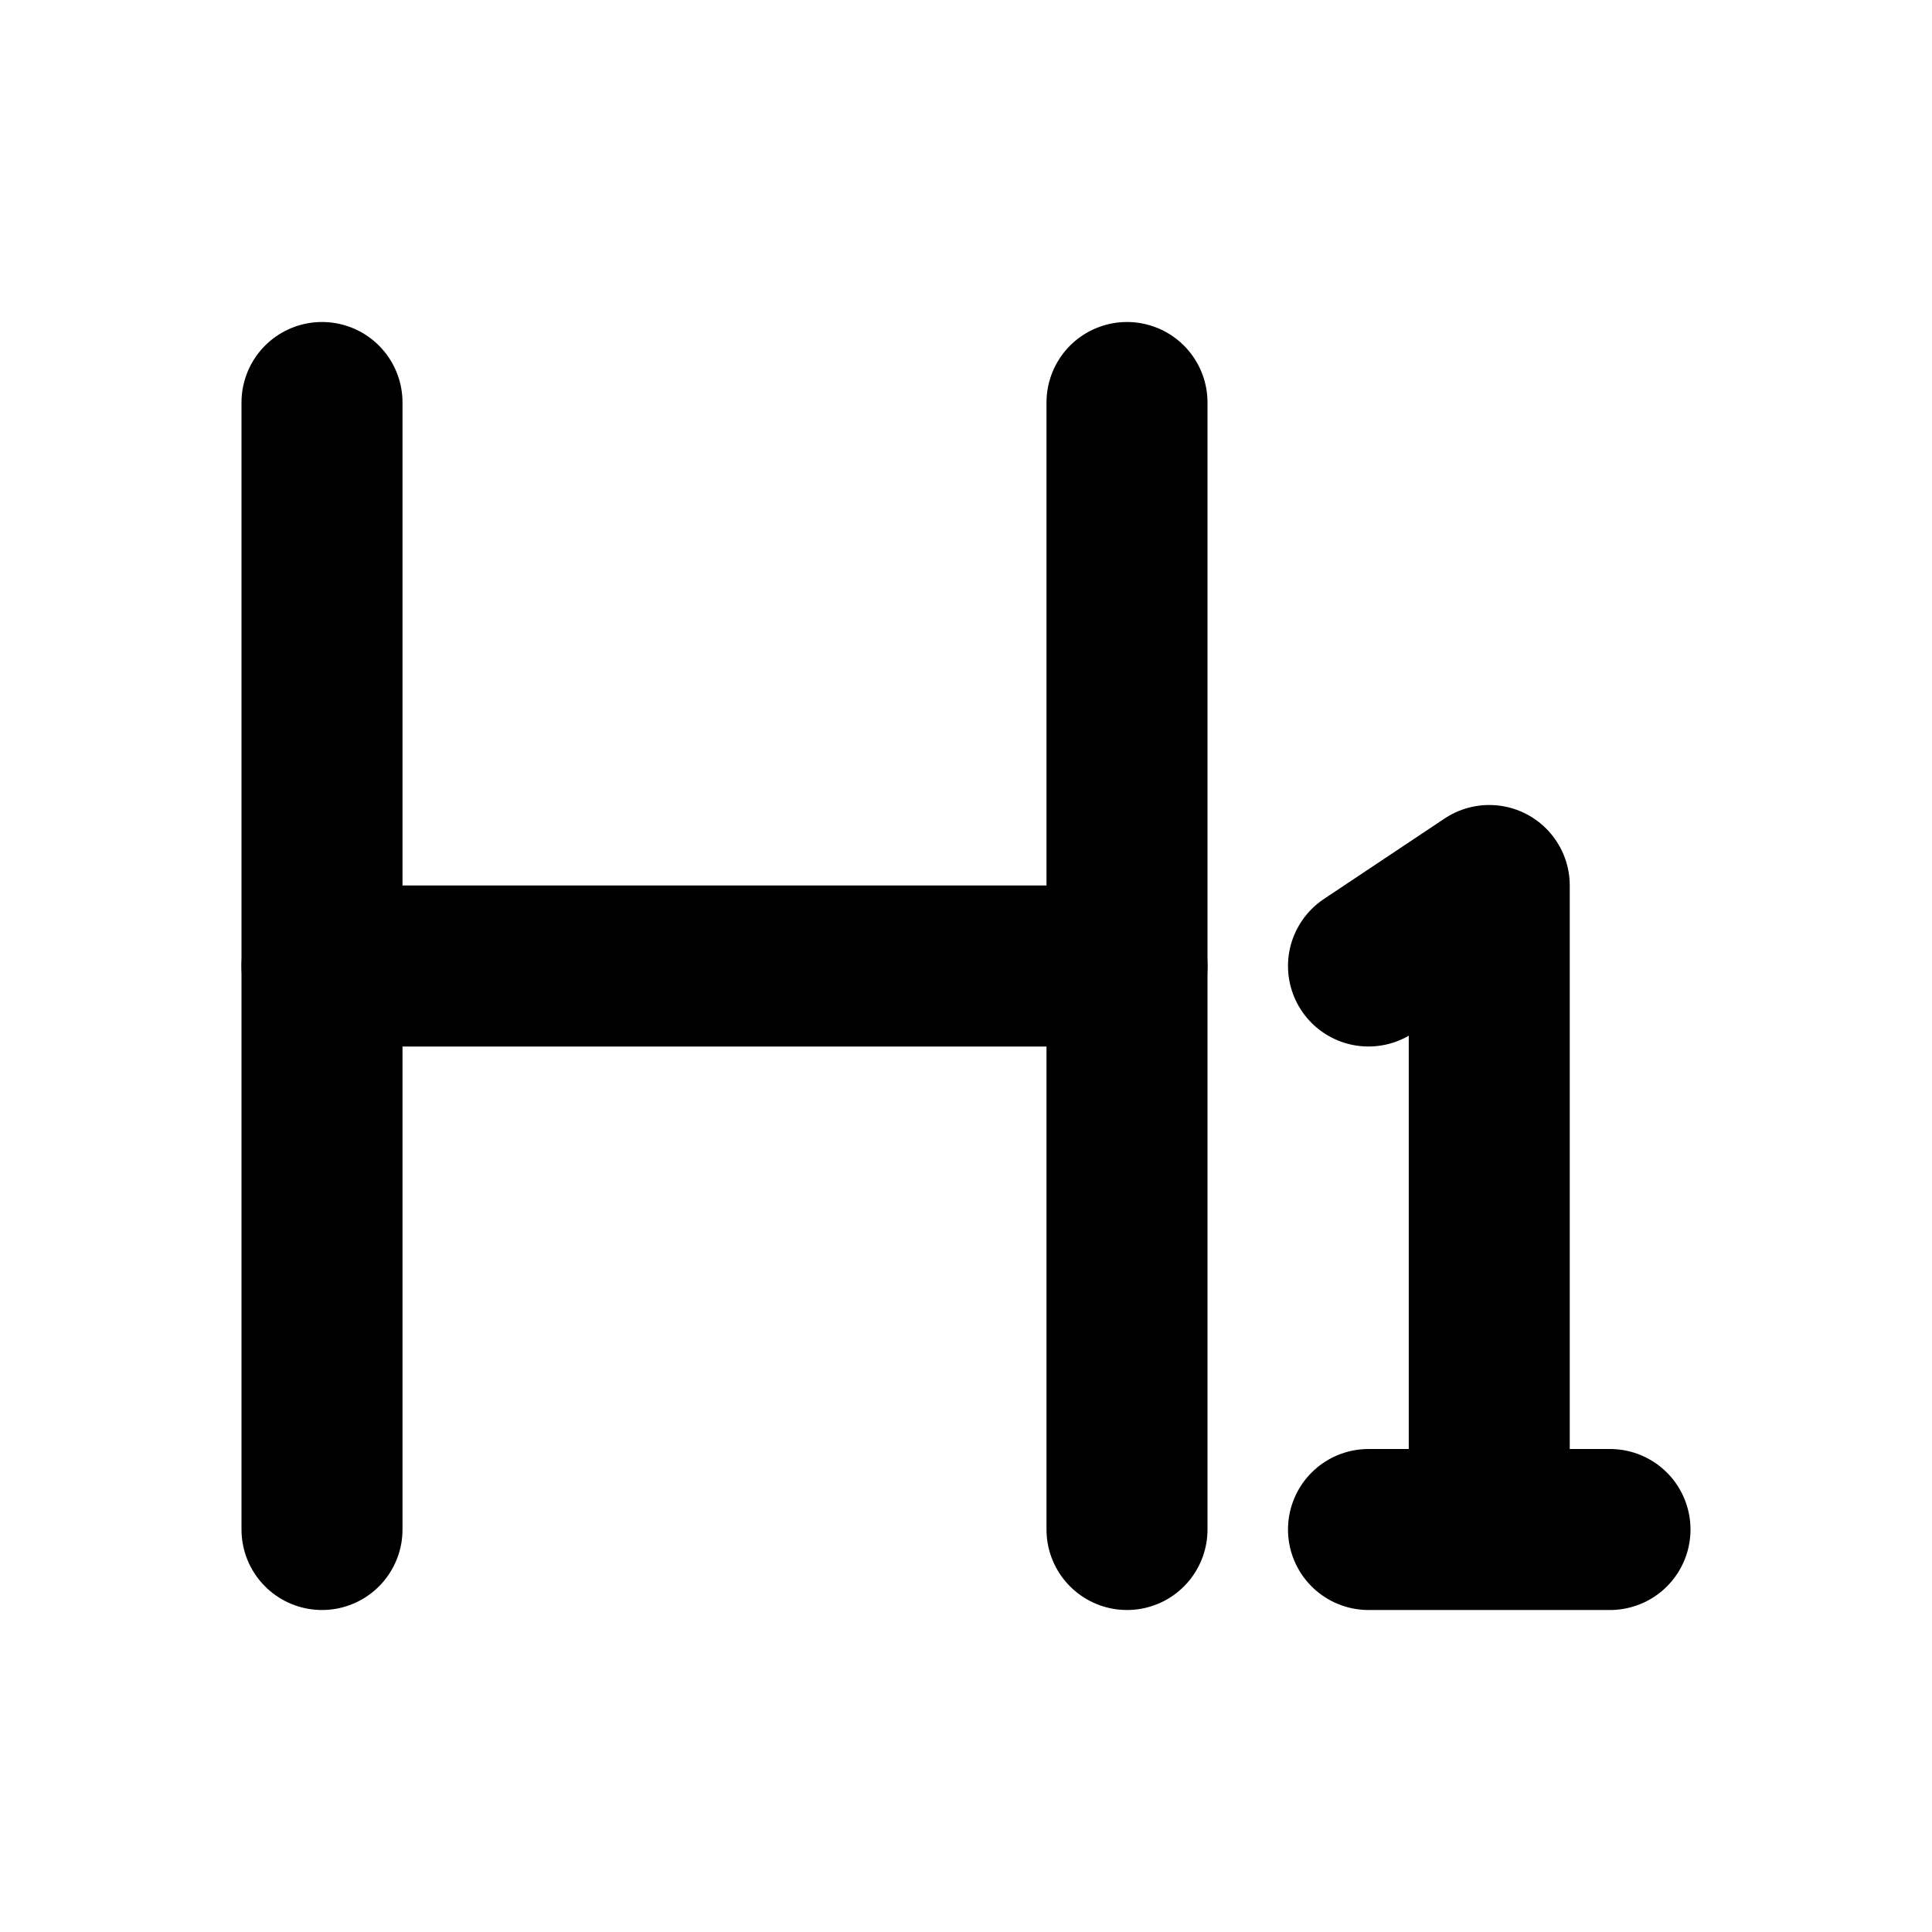
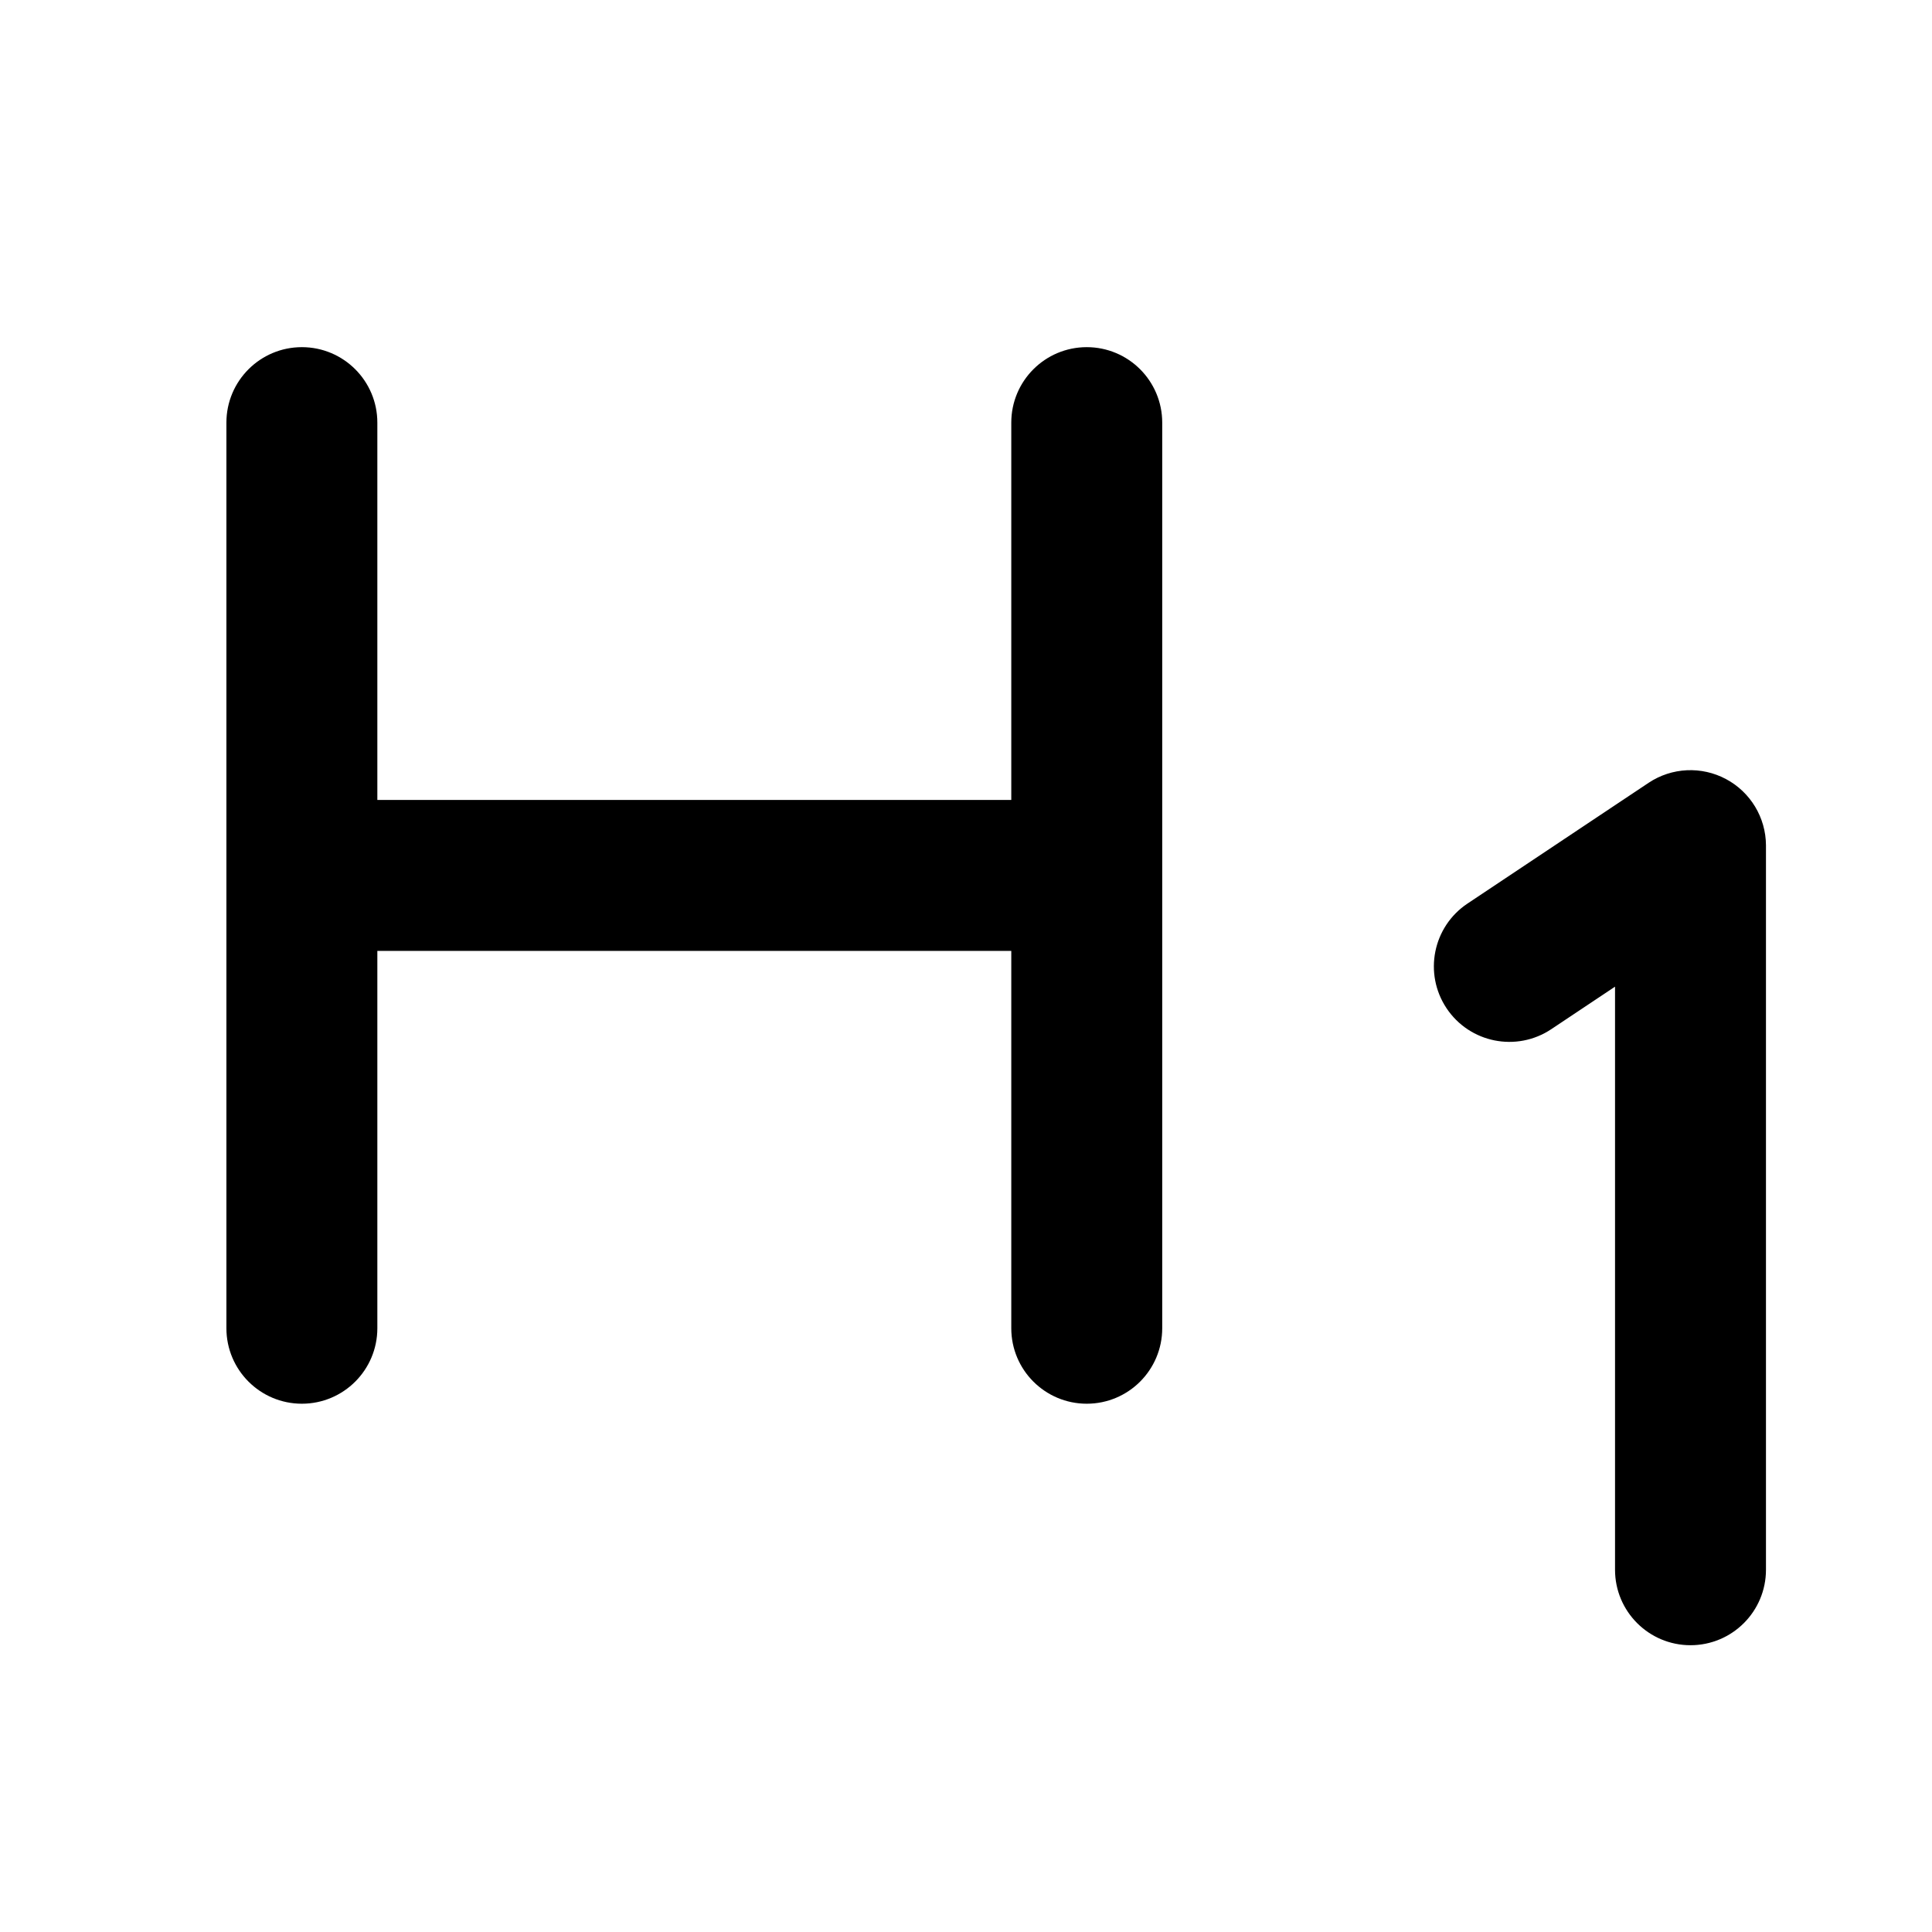
- <svg xmlns="http://www.w3.org/2000/svg" width="24" height="24" viewBox="0 0 24 24" fill="none">
-   <path d="M4 5V19" stroke="#000000" stroke-linecap="round" stroke-linejoin="round" stroke-width="2" />
-   <path d="M14 5V19" stroke="#000000" stroke-linecap="round" stroke-linejoin="round" stroke-width="2" />
-   <path d="M17 19H18.5M20 19H18.5M18.5 19V11L17 12" stroke="#000000" stroke-linecap="round" stroke-linejoin="round" stroke-width="2" />
-   <path d="M4 12L14 12" stroke="#000000" stroke-linecap="round" stroke-linejoin="round" stroke-width="2" />
+ <svg xmlns="http://www.w3.org/2000/svg" width="24" height="24" stroke="#000000" stroke-width="4" stroke-linejoin="round" viewBox="0 0 256 256" fill="#000000">
+   <path d="M152,56V176a8,8,0,0,1-16,0V124H48v52a8,8,0,0,1-16,0V56a8,8,0,0,1,16,0v52h88V56a8,8,0,0,1,16,0Zm75.77,49a8,8,0,0,0-8.21.39l-24,16a8,8,0,1,0,8.88,13.32L216,127V208a8,8,0,0,0,16,0V112A8,8,0,0,0,227.77,105Z" />
</svg>
